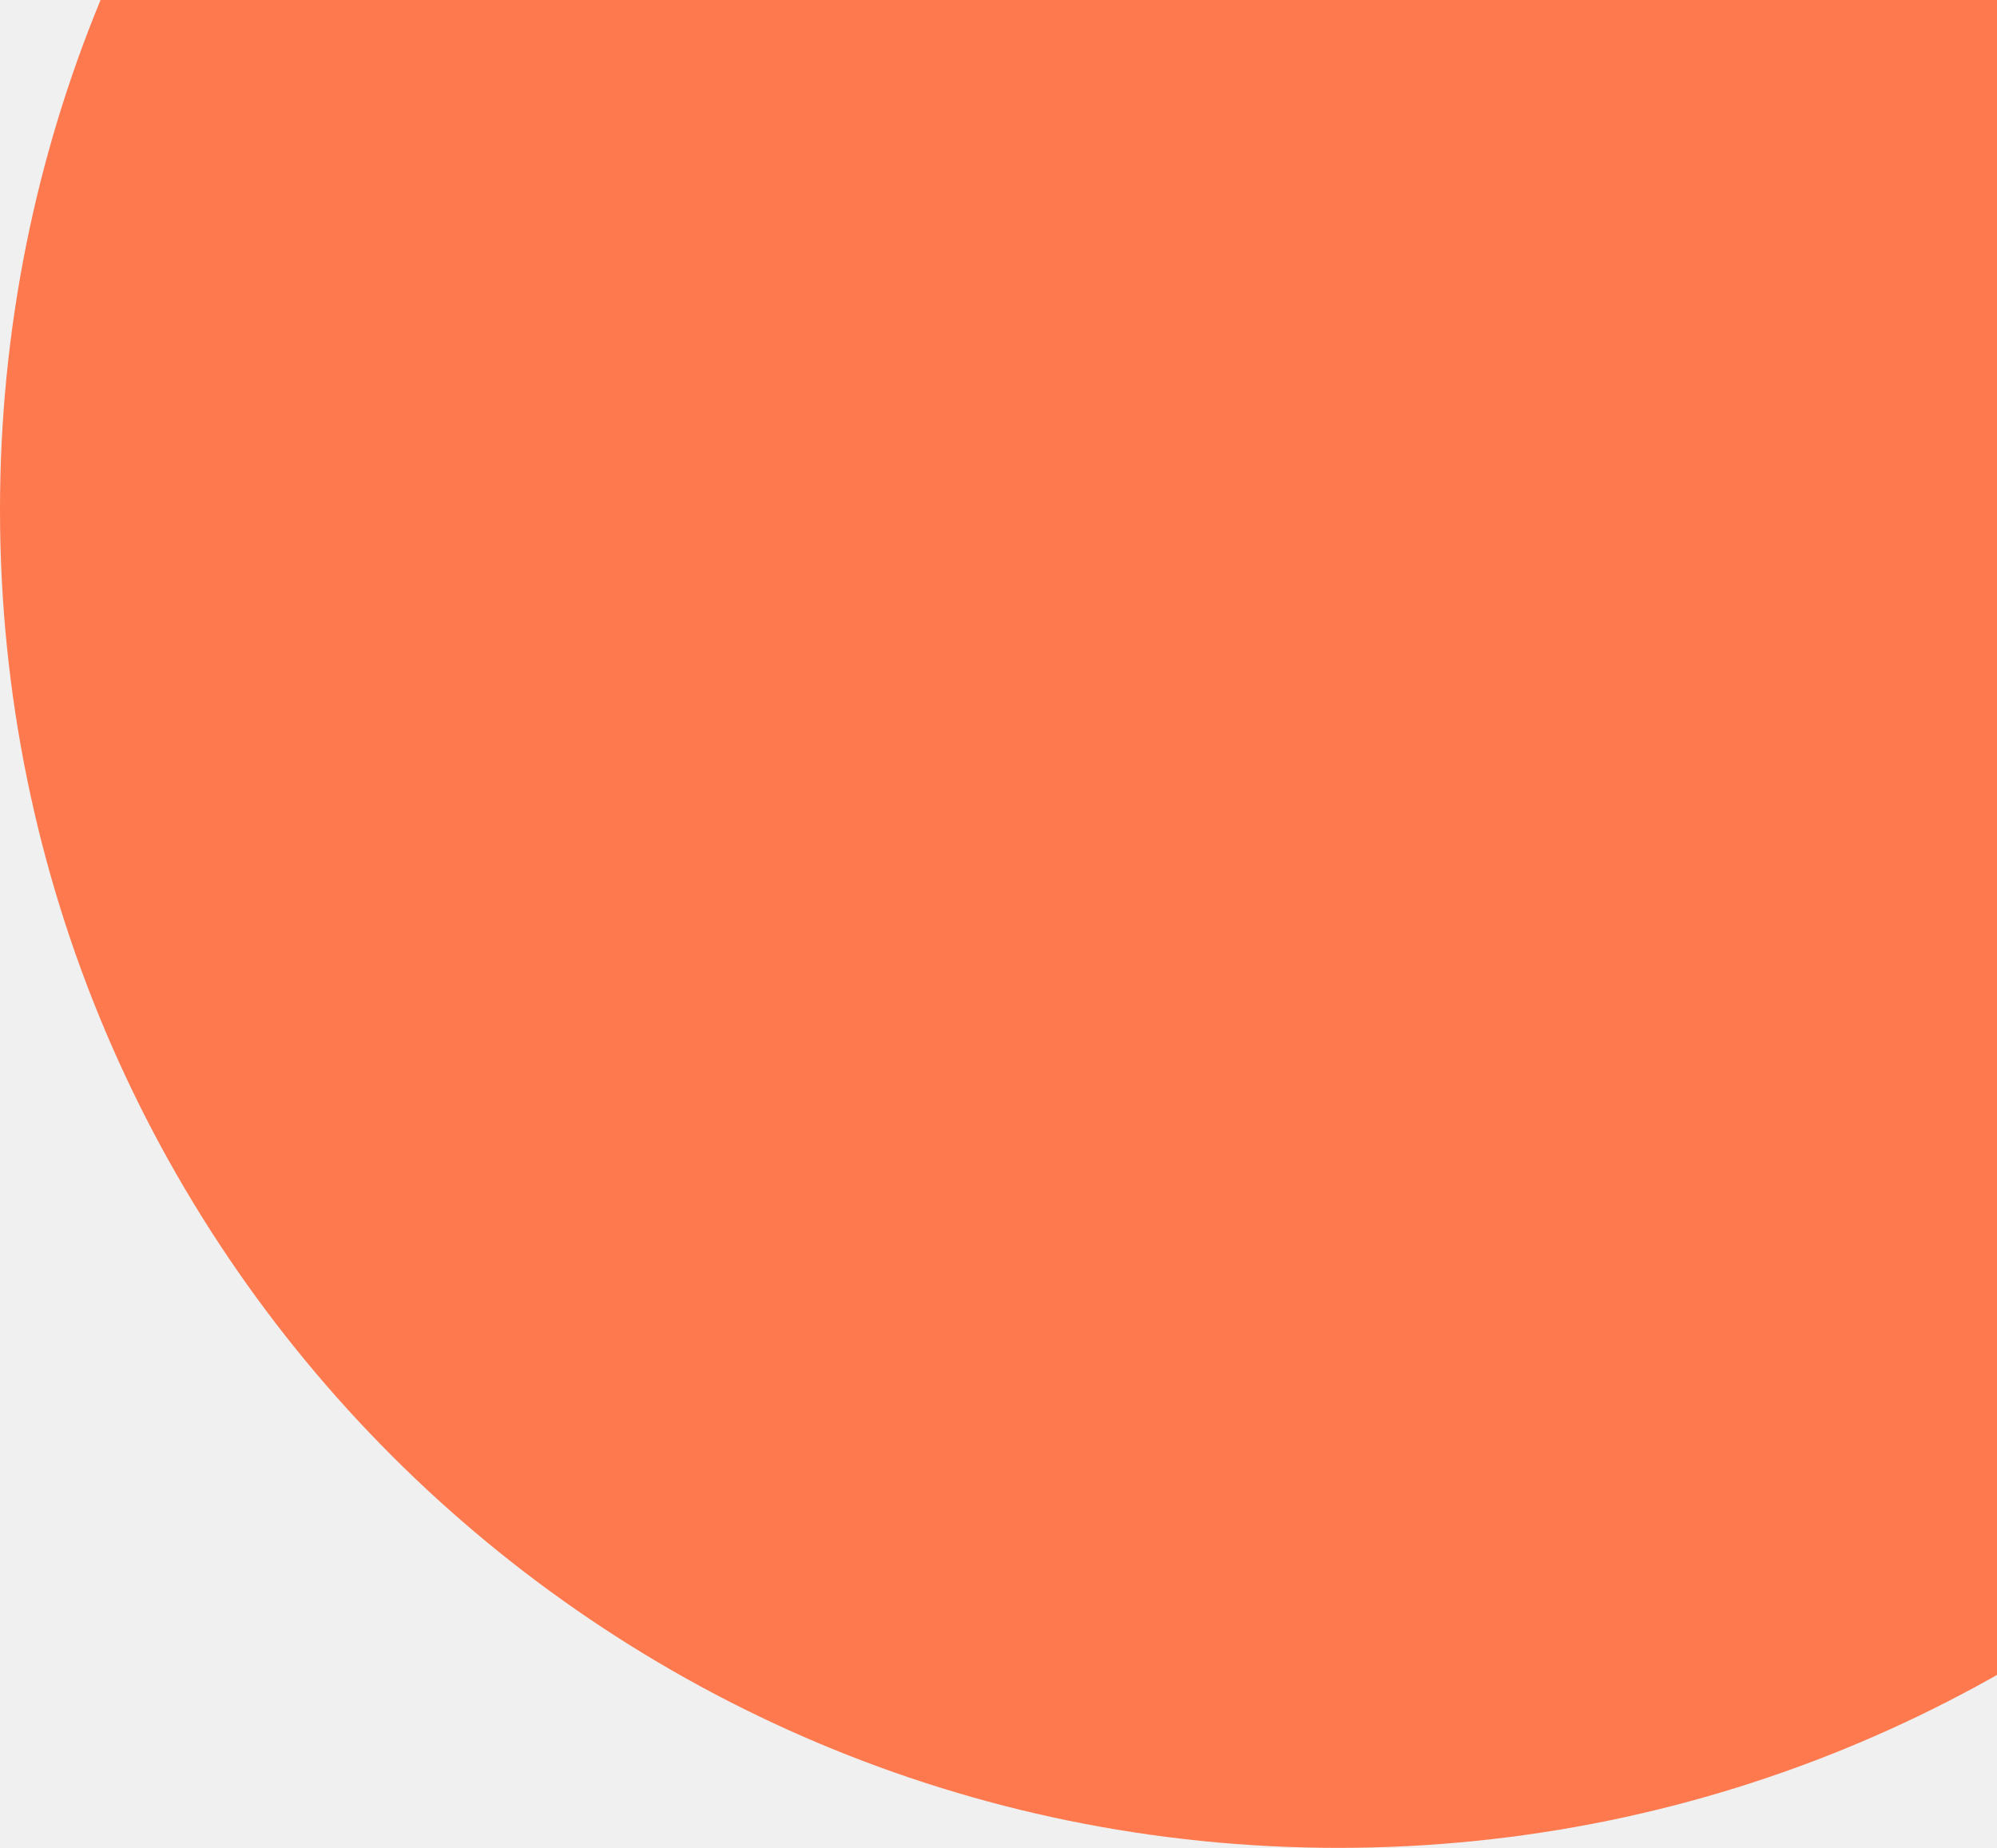
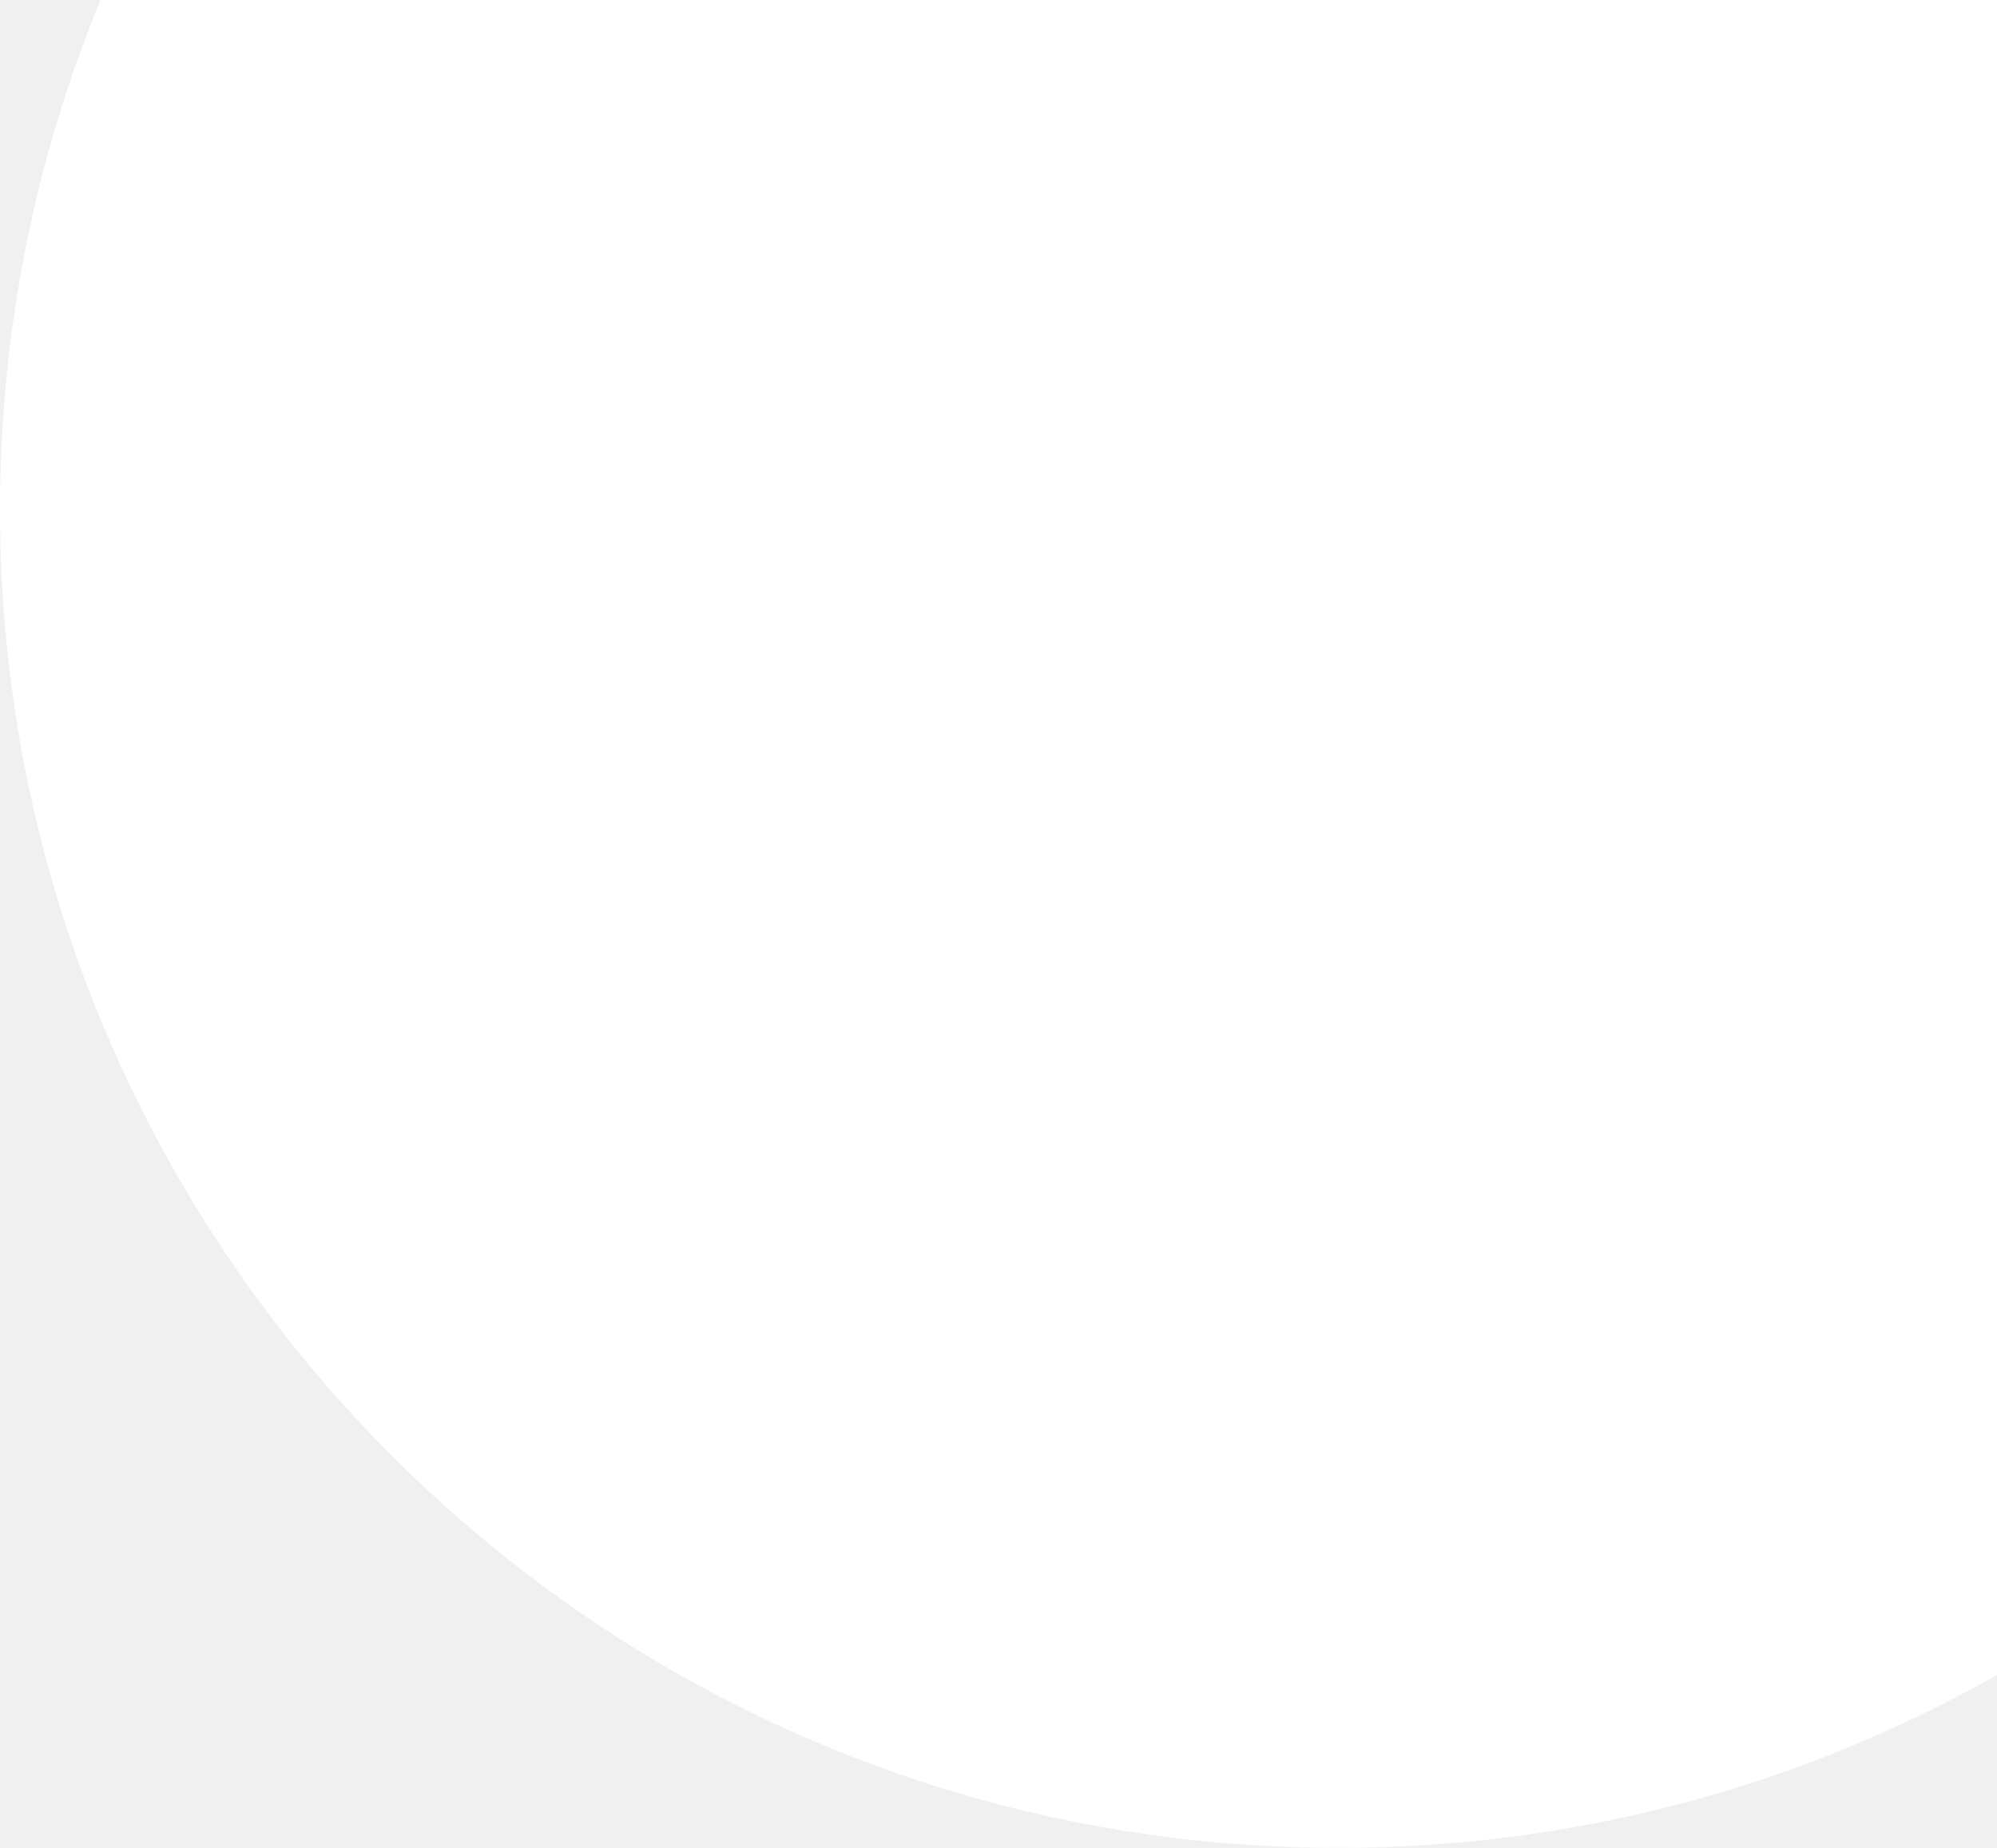
<svg xmlns="http://www.w3.org/2000/svg" width="94" height="87" viewBox="0 0 94 87" fill="none">
-   <path d="M126 24C126 58.794 97.794 87 63 87C28.206 87 0 58.794 0 24C0 15.502 1.683 7.397 4.733 0C14.171 -22.889 36.704 -39 63 -39C97.794 -39 126 -10.794 126 24Z" fill="#FE794E" />
+   <path d="M126 24C126 58.794 97.794 87 63 87C28.206 87 0 58.794 0 24C0 15.502 1.683 7.397 4.733 0C14.171 -22.889 36.704 -39 63 -39C97.794 -39 126 -10.794 126 24Z" fill="#FFFFFF" />
</svg>
